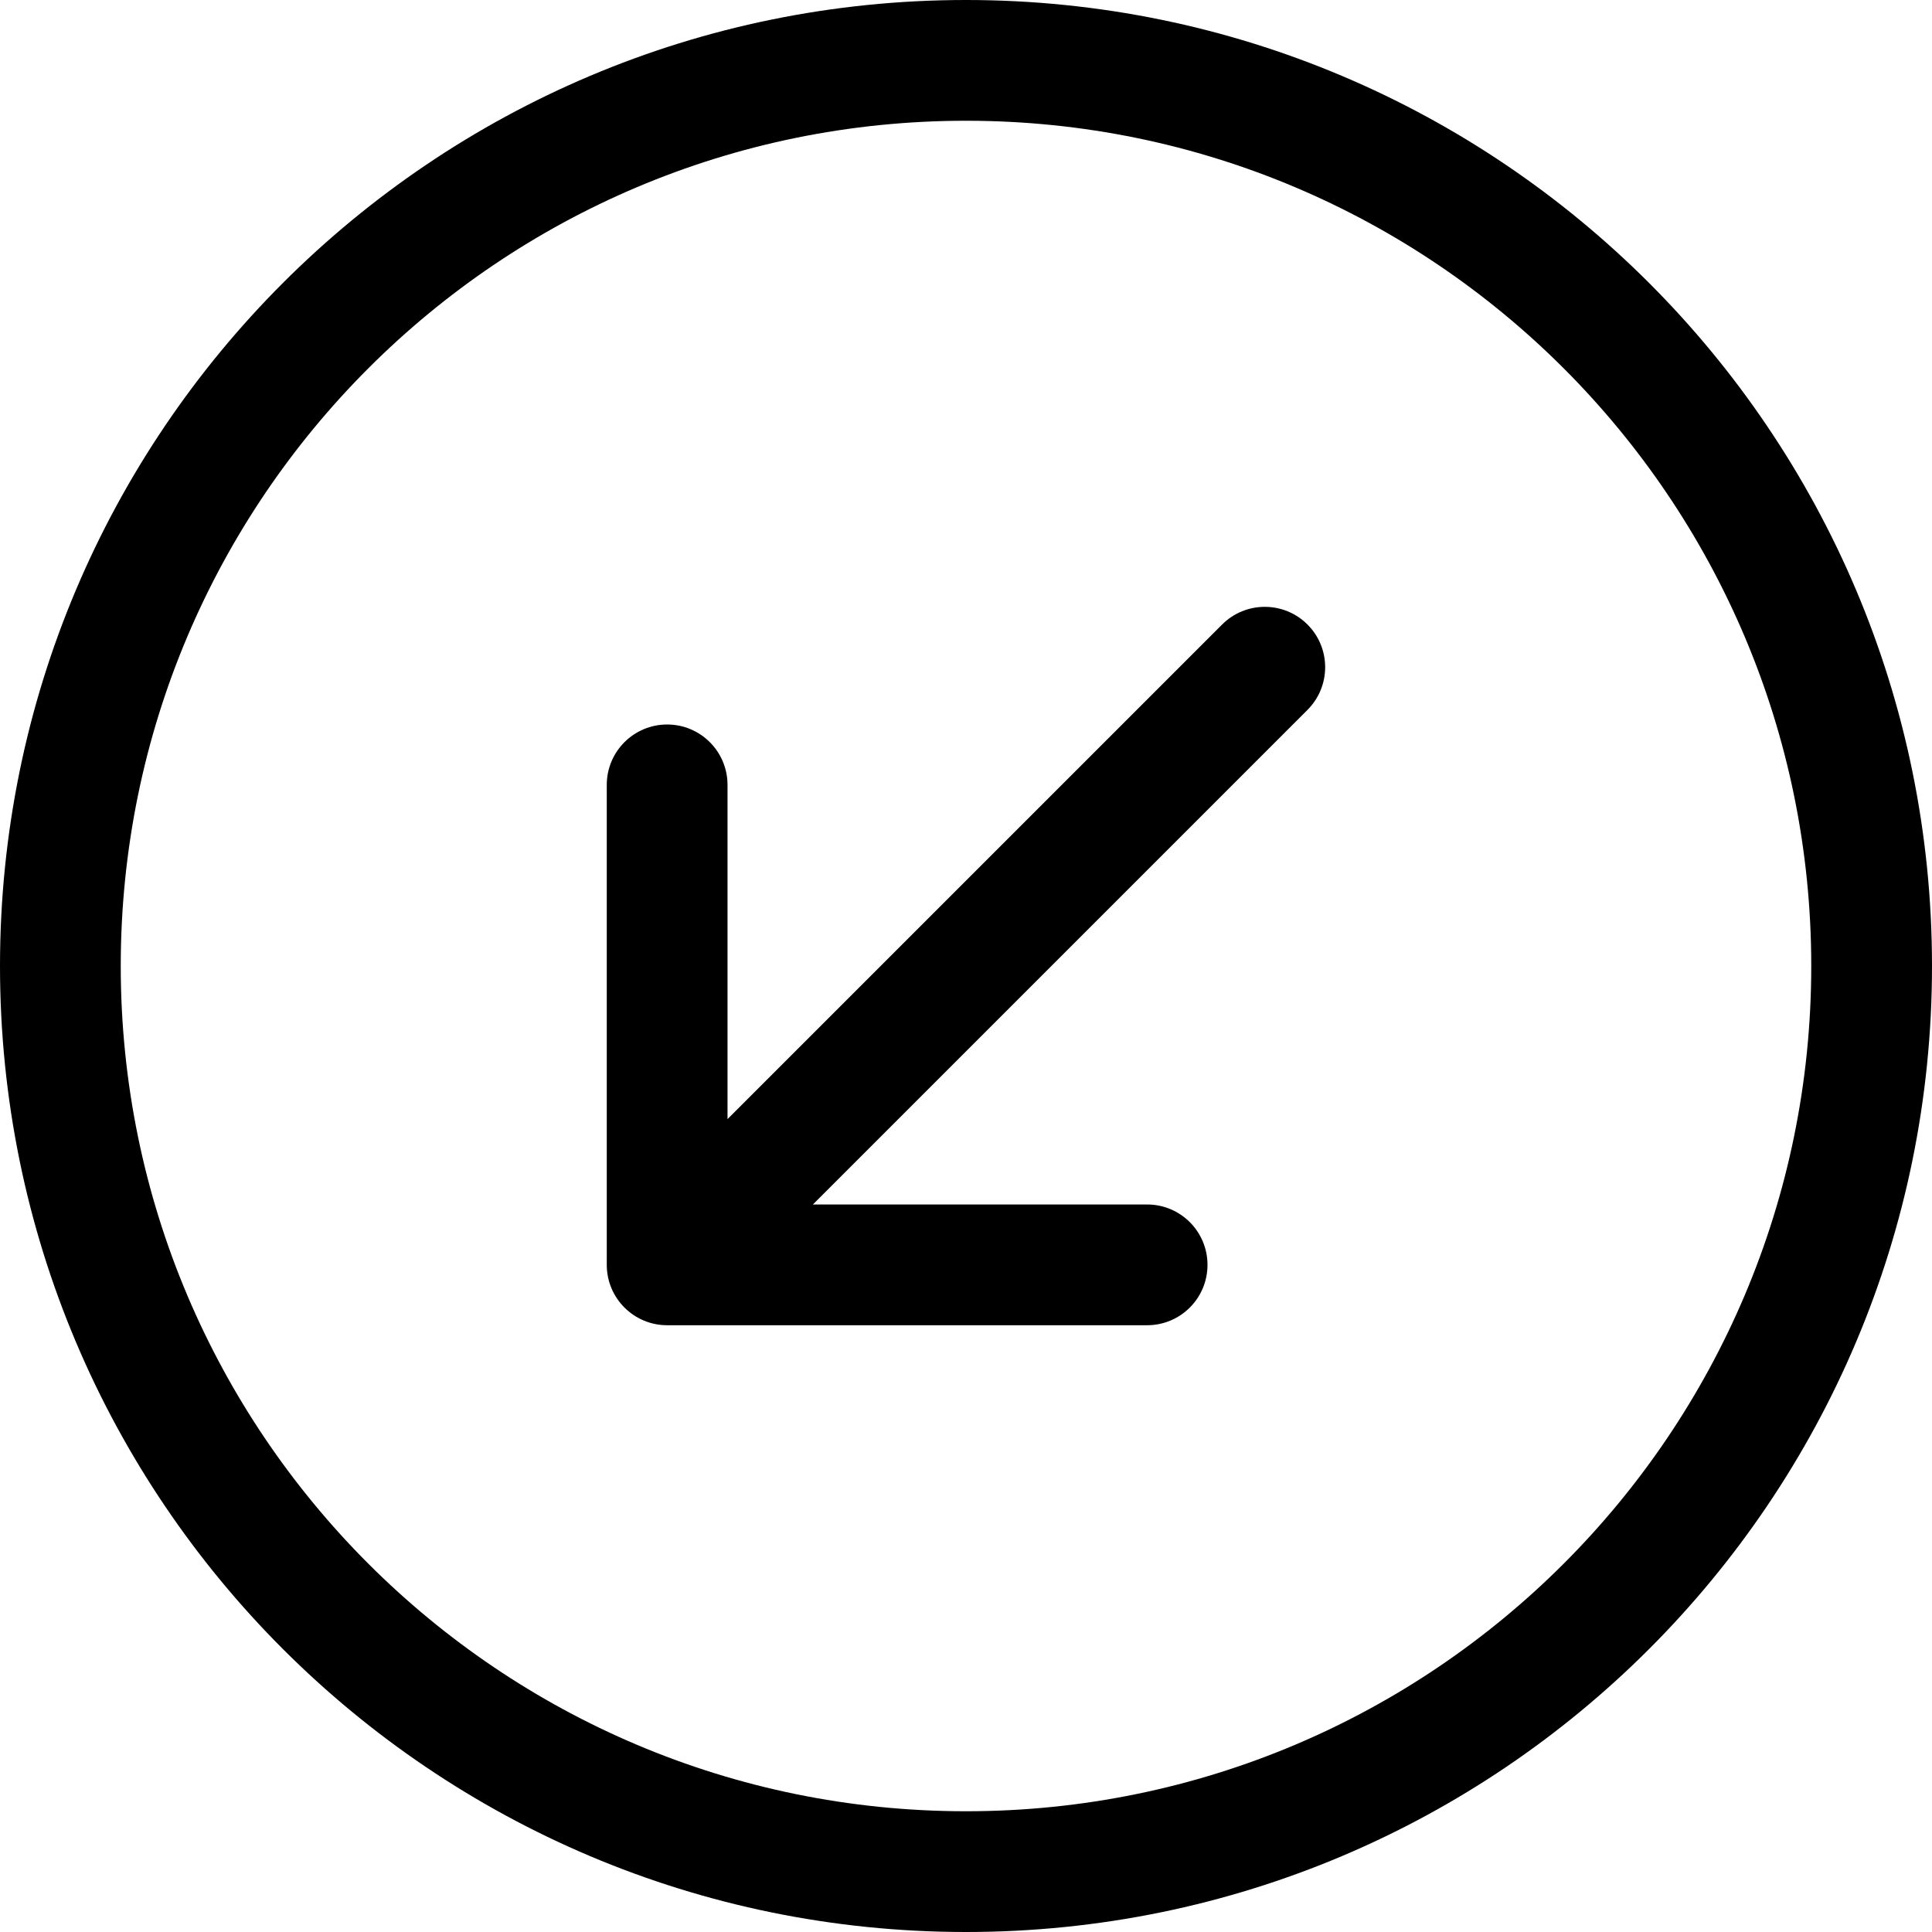
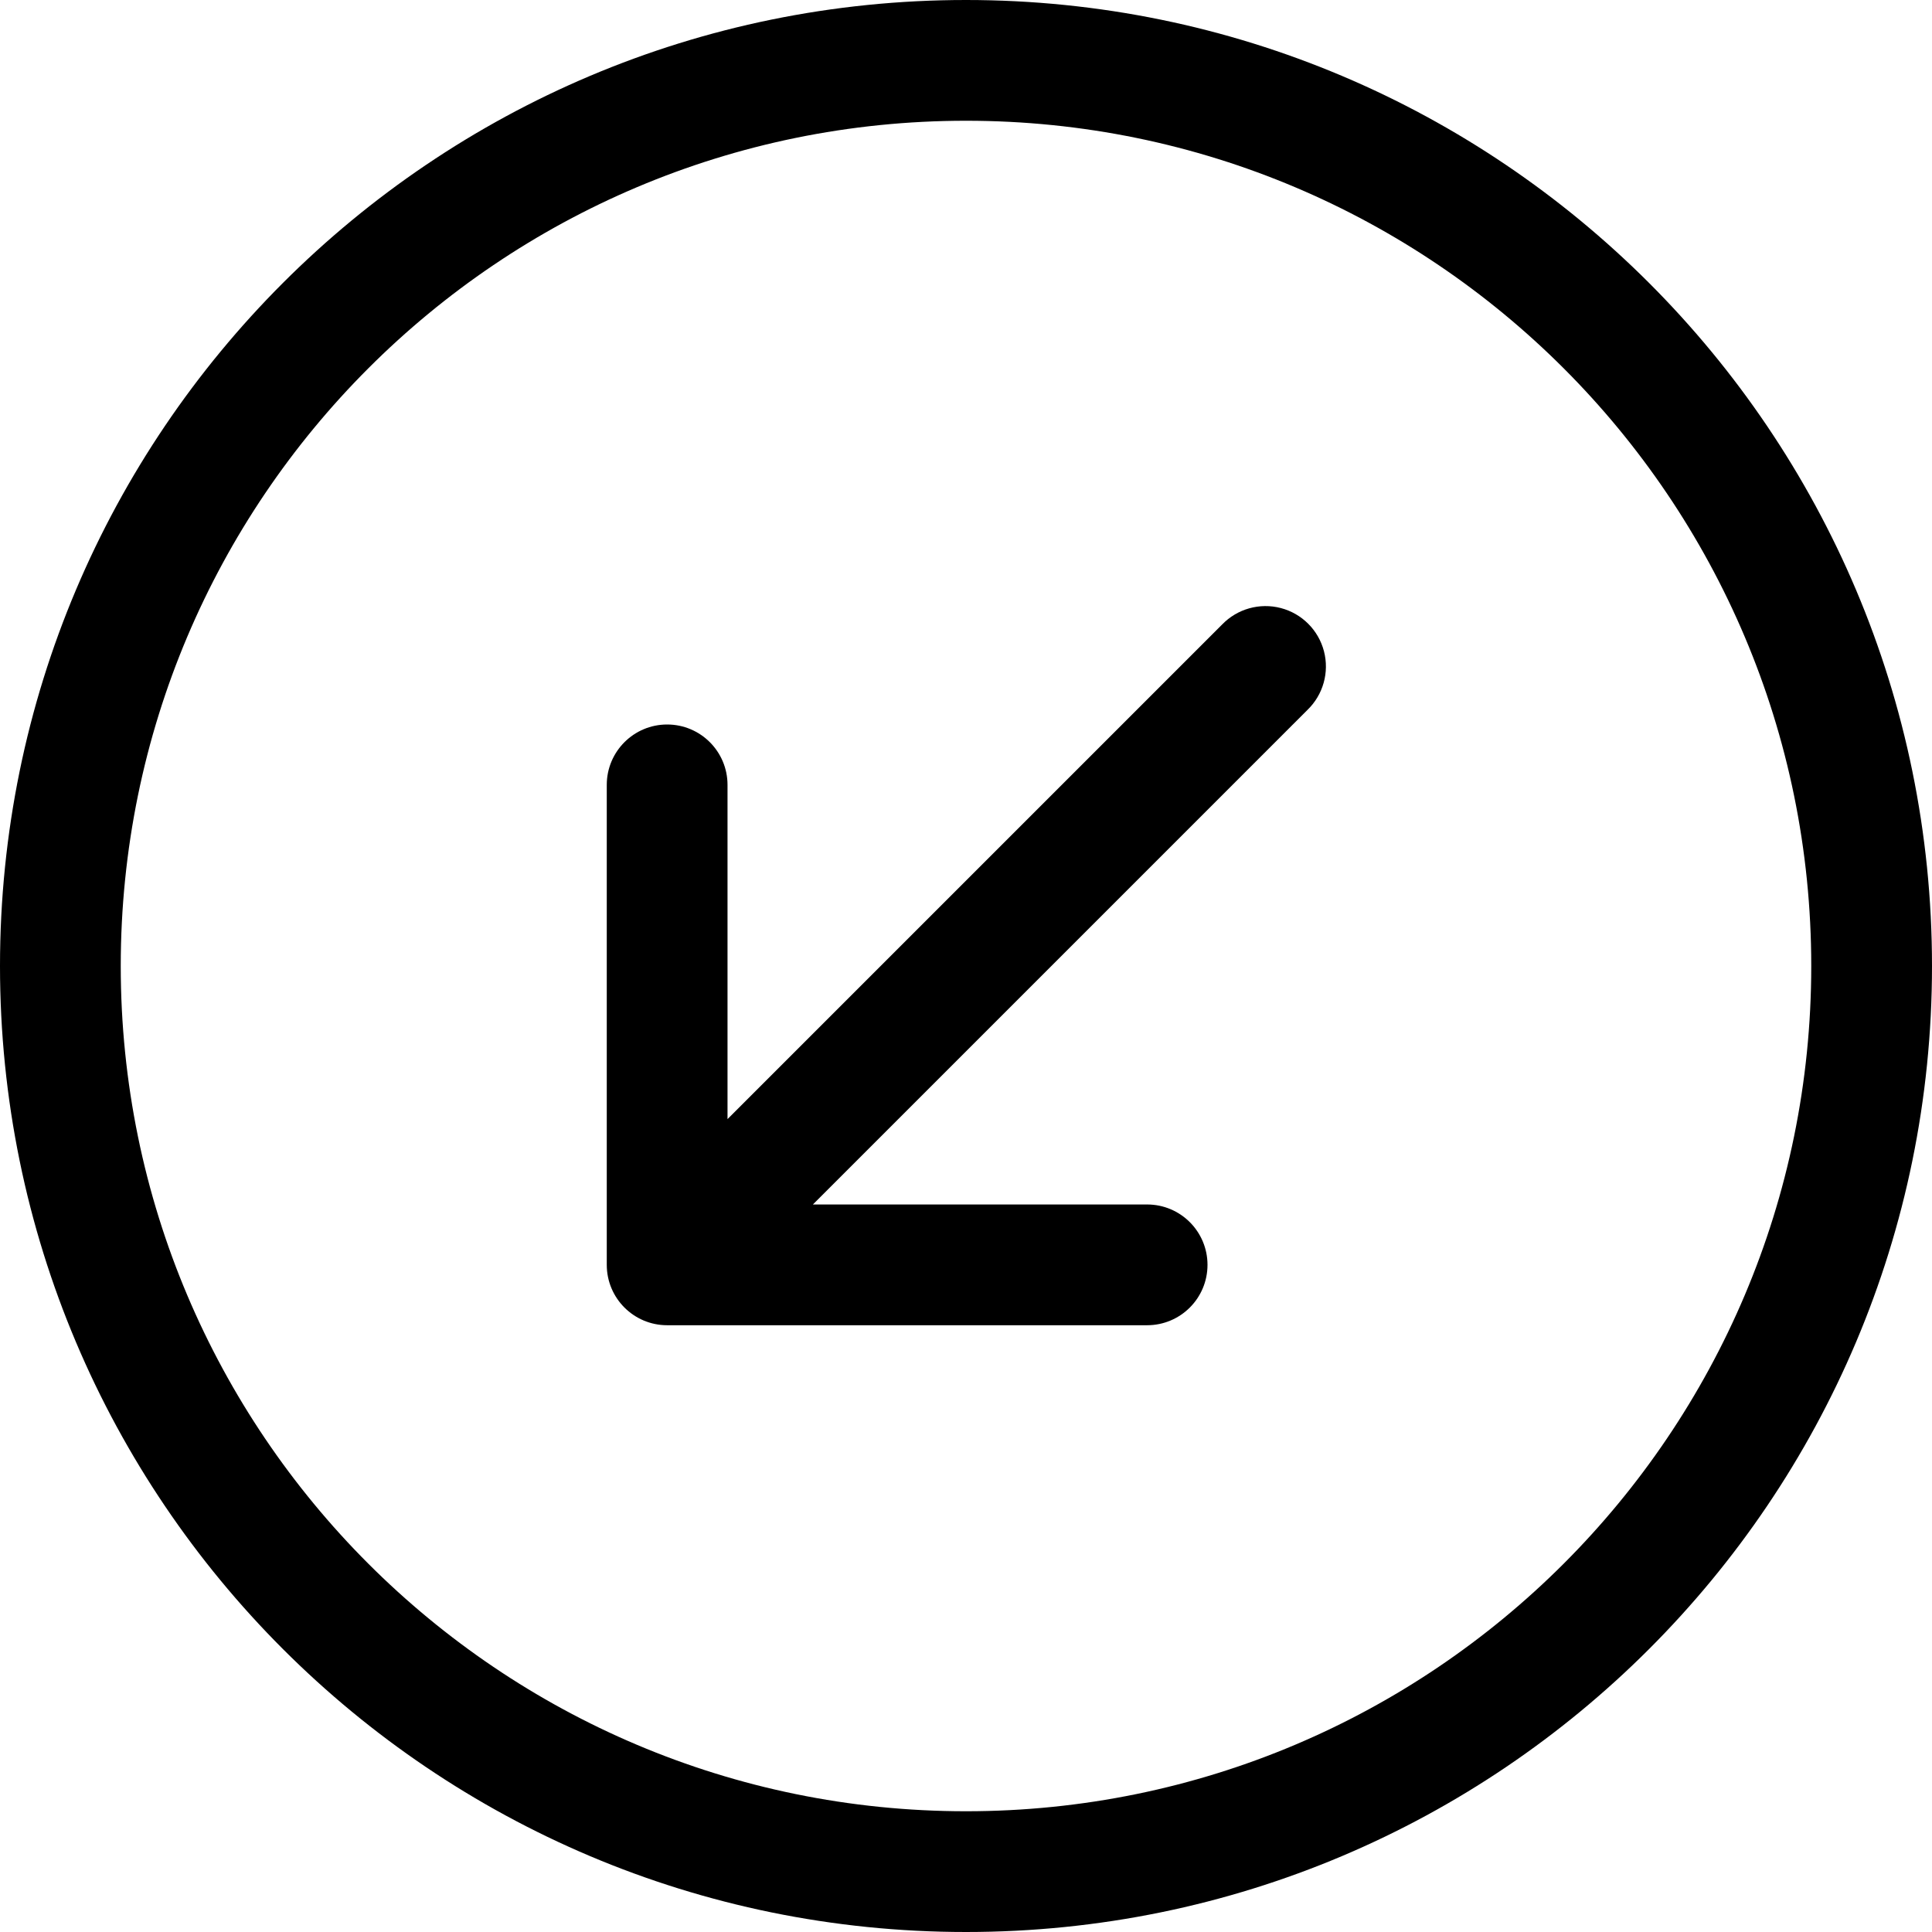
<svg xmlns="http://www.w3.org/2000/svg" width="16" height="16" fill="currentColor" class="bi bi-arrow-down-left-circle" viewBox="0 0 16 16">
-   <path fill-rule="evenodd" d="M8 15A7 7 0 1 0 8 1a7 7 0 0 0 0 14zm0 1A8 8 0 1 0 8 0a8 8 0 0 0 0 16z" />
-   <path fill-rule="evenodd" d="M10.828 5.172a.5.5 0 0 0-.707 0L6.025 9.268V6.5a.5.5 0 0 0-1 0v3.975a.5.5 0 0 0 .5.5H9.5a.5.5 0 0 0 0-1H6.732l4.096-4.096a.5.5 0 0 0 0-.707z" />
+   <path d="M10.121 5.172a.5.5 0 1 1 .707.707L6.732 9.975H9.5a.5.5 0 1 1 0 1H5.525a.5.5 0 0 1-.5-.5V6.5a.5.5 0 1 1 1 0v2.768l4.096-4.096z" />
+   <path d="M16 8A8 8 0 1 0 0 8a8 8 0 0 0 16 0zm-1 0A7 7 0 1 1 1 8a7 7 0 0 1 14 0z" />
</svg>
